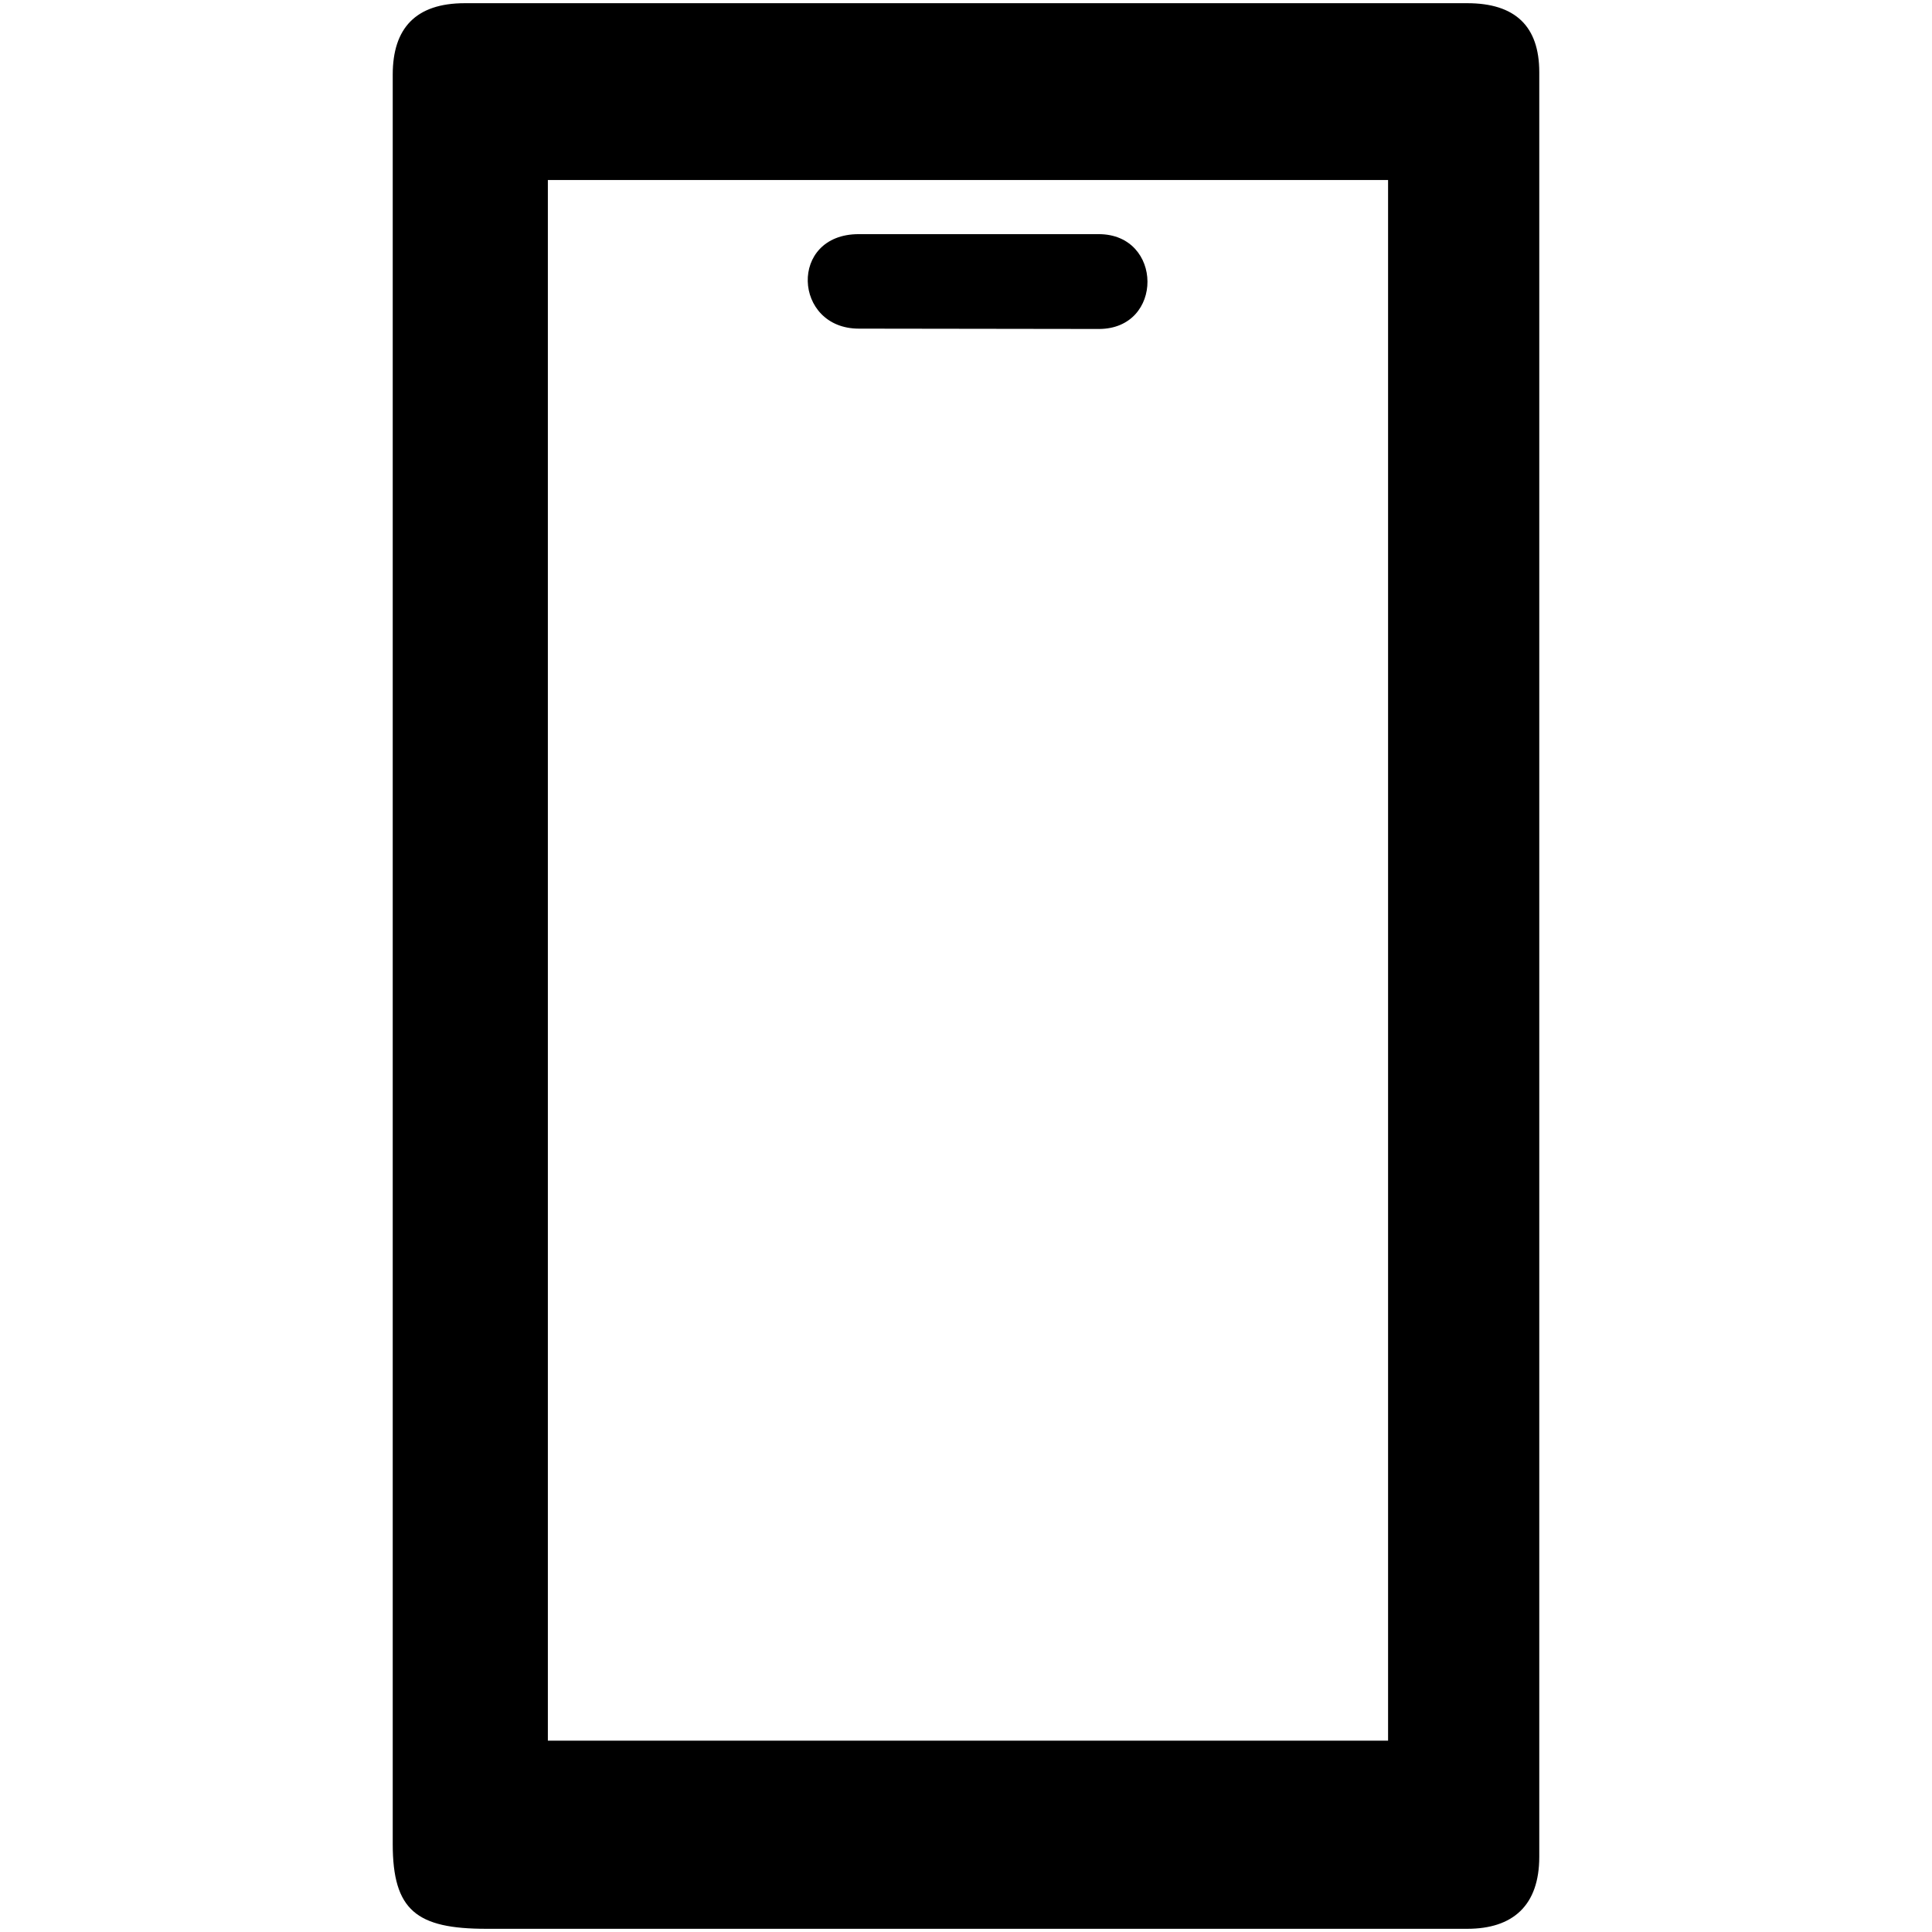
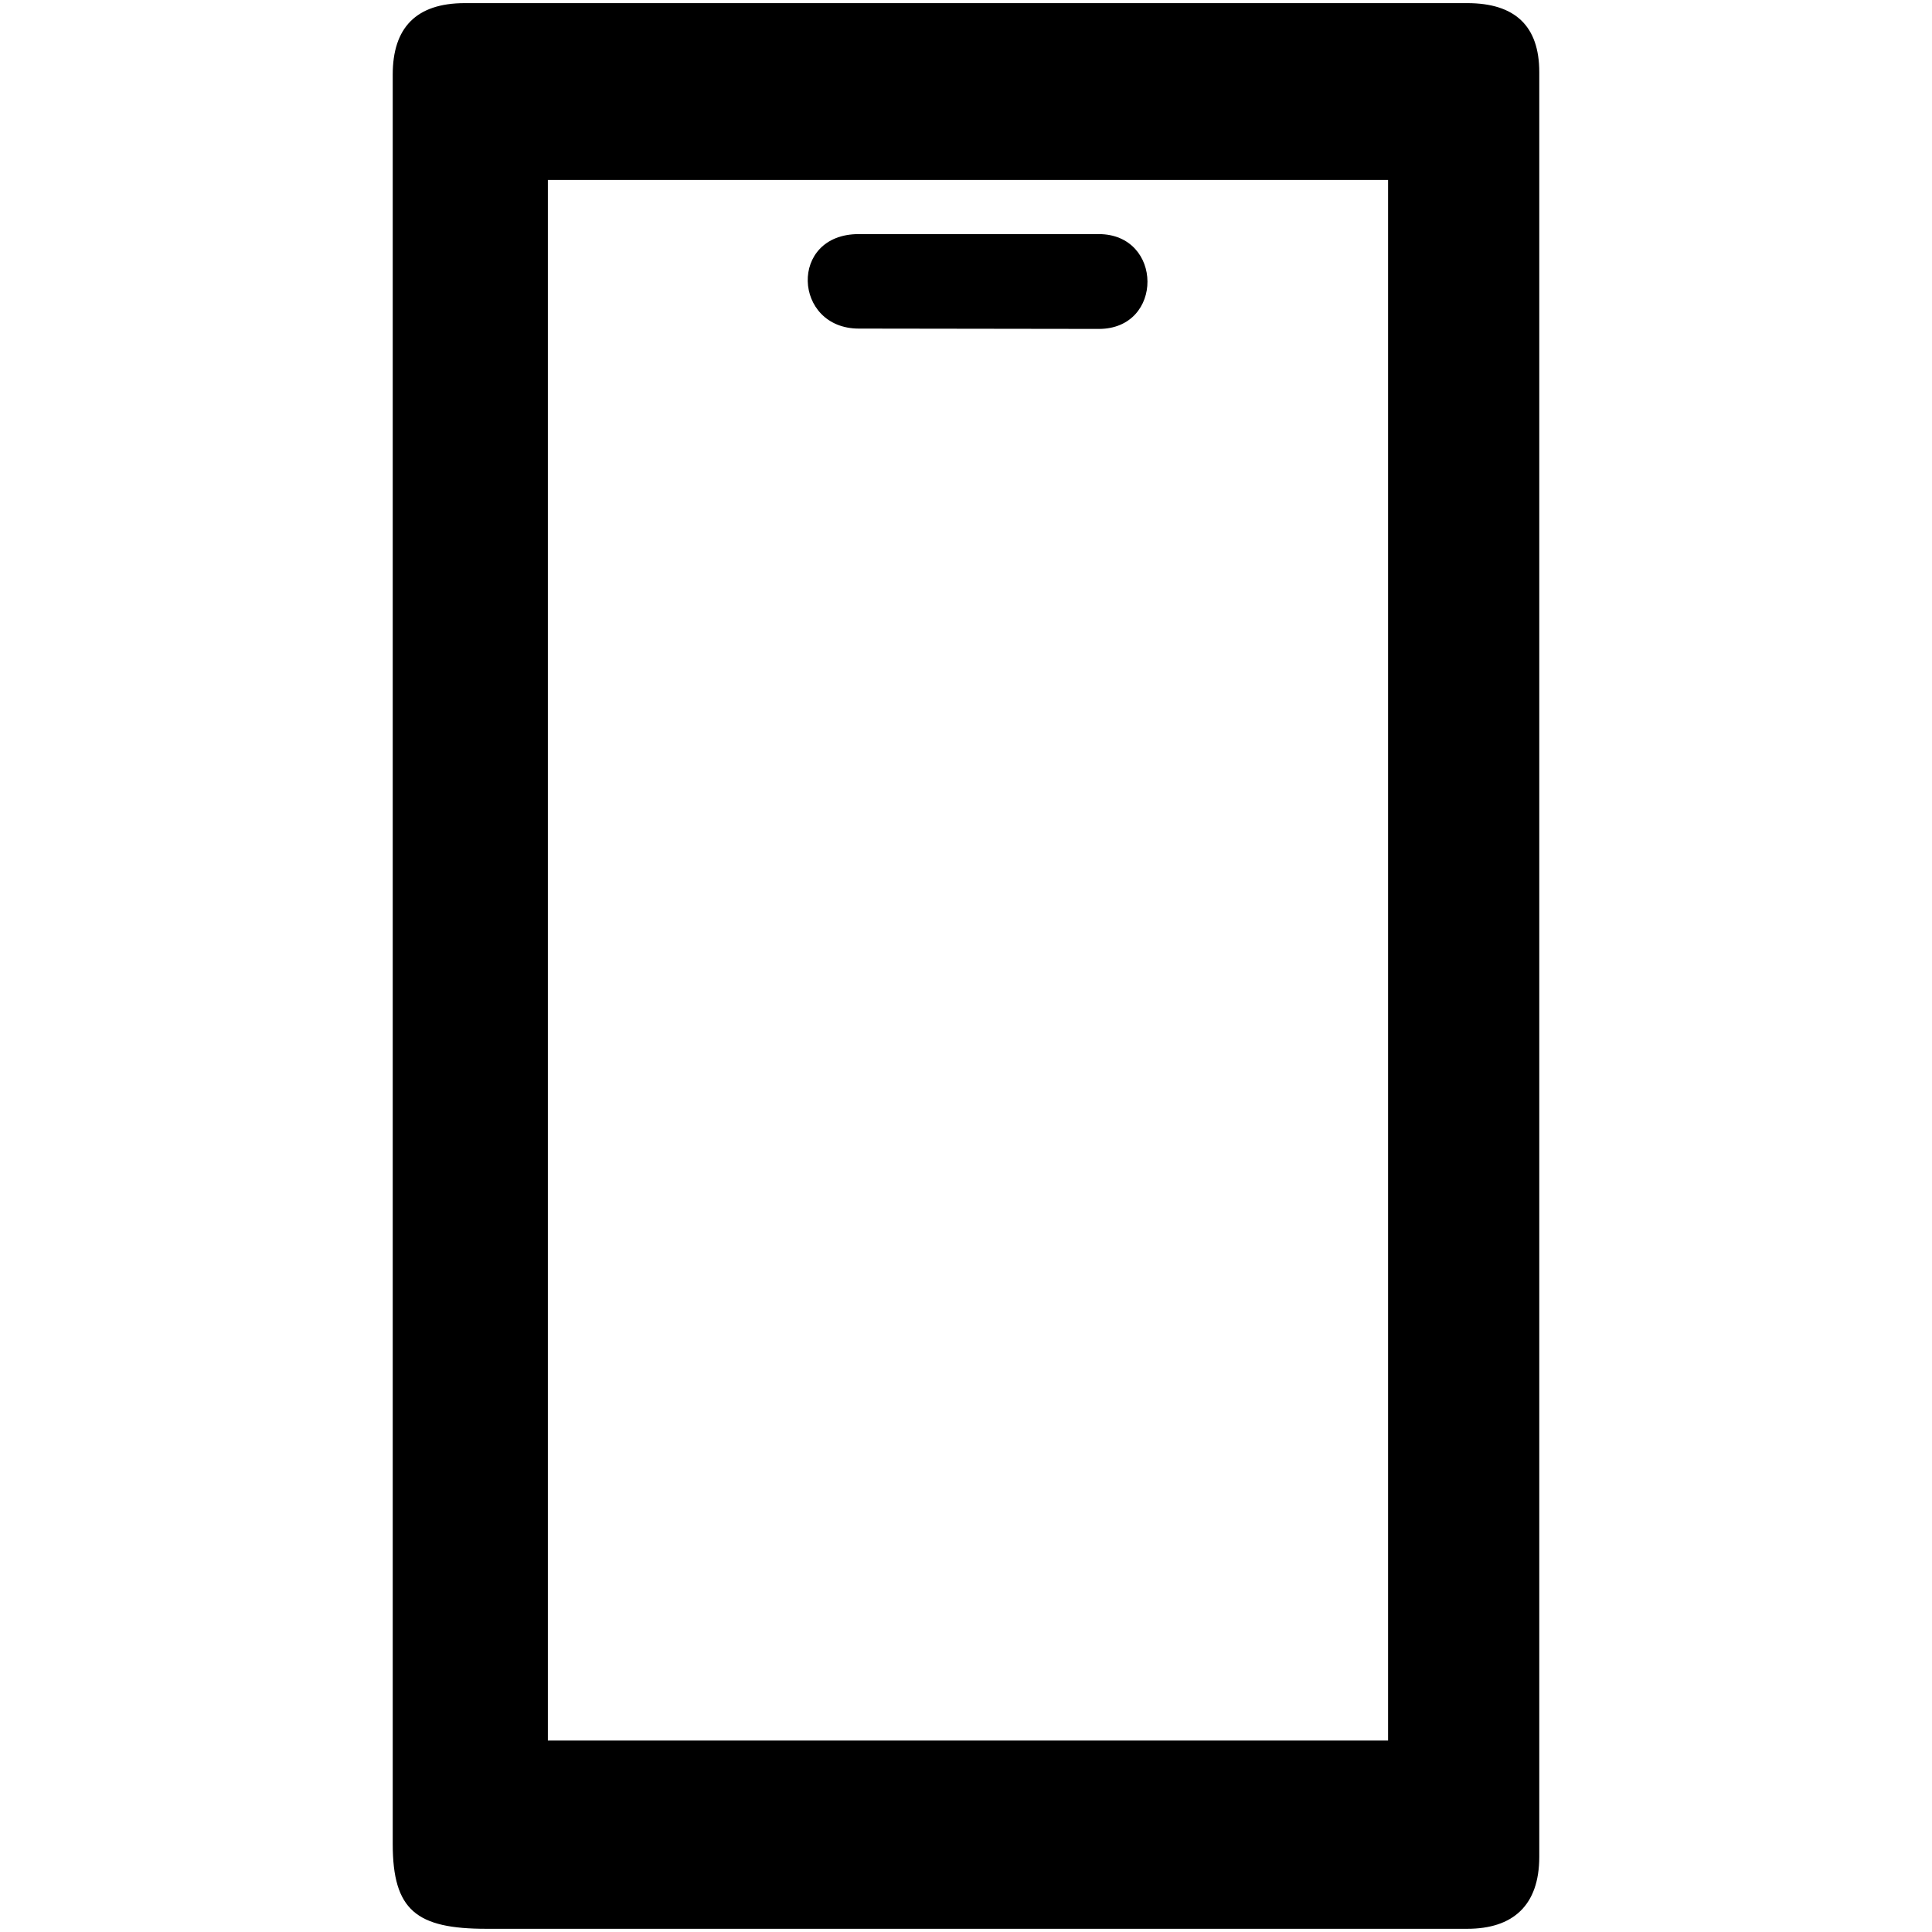
- <svg xmlns="http://www.w3.org/2000/svg" width="180pt" height="180pt" version="1.0" viewBox="0 0 180 180" id="svg1077">
-   <defs id="defs1081" />
-   <g transform="matrix(0.1369496,0,0,-0.1369496,-33.25466,213.2547)" id="g1075">
-     <path d="M 510,1506.406 V 302.732 c 0,-45.262 16.267,-57.732 63.711,-57.732 H 1241 c 30.941,0 49,15.759 49,49 V 1508.062 c 0,31.357 -16.47,46.938 -49,46.938 H 559 c -33.299,0 -49,-16.991 -49,-48.594 z M 1187.141,1434.723 V 373.016 H 615.539 V 1434.723 Z m -196.858,-36.838 c 43.95,0 44.481,-64.507 0.098,-64.507 l -163.265,0.225 c -44.731,0 -47.955,64.282 -0.092,64.282" id="path1073" />
+ <svg xmlns="http://www.w3.org/2000/svg" width="180pt" height="180pt" version="1.0" viewBox="0 0 180 180">
+   <g transform="matrix(.13695 0 0 -.13695 -33.255 213.25)">
+     <path d="m510 1506.4v-1203.7c0-45.262 16.267-57.732 63.711-57.732h667.29c30.941 0 49 15.759 49 49v1214.1c0 31.357-16.47 46.938-49 46.938h-682c-33.299 0-49-16.991-49-48.594zm677.14-71.683v-1061.7h-571.6v1061.7zm-196.86-36.838c43.95 0 44.481-64.507 0.098-64.507l-163.27 0.225c-44.731 0-47.955 64.282-0.092 64.282" />
  </g>
</svg>
